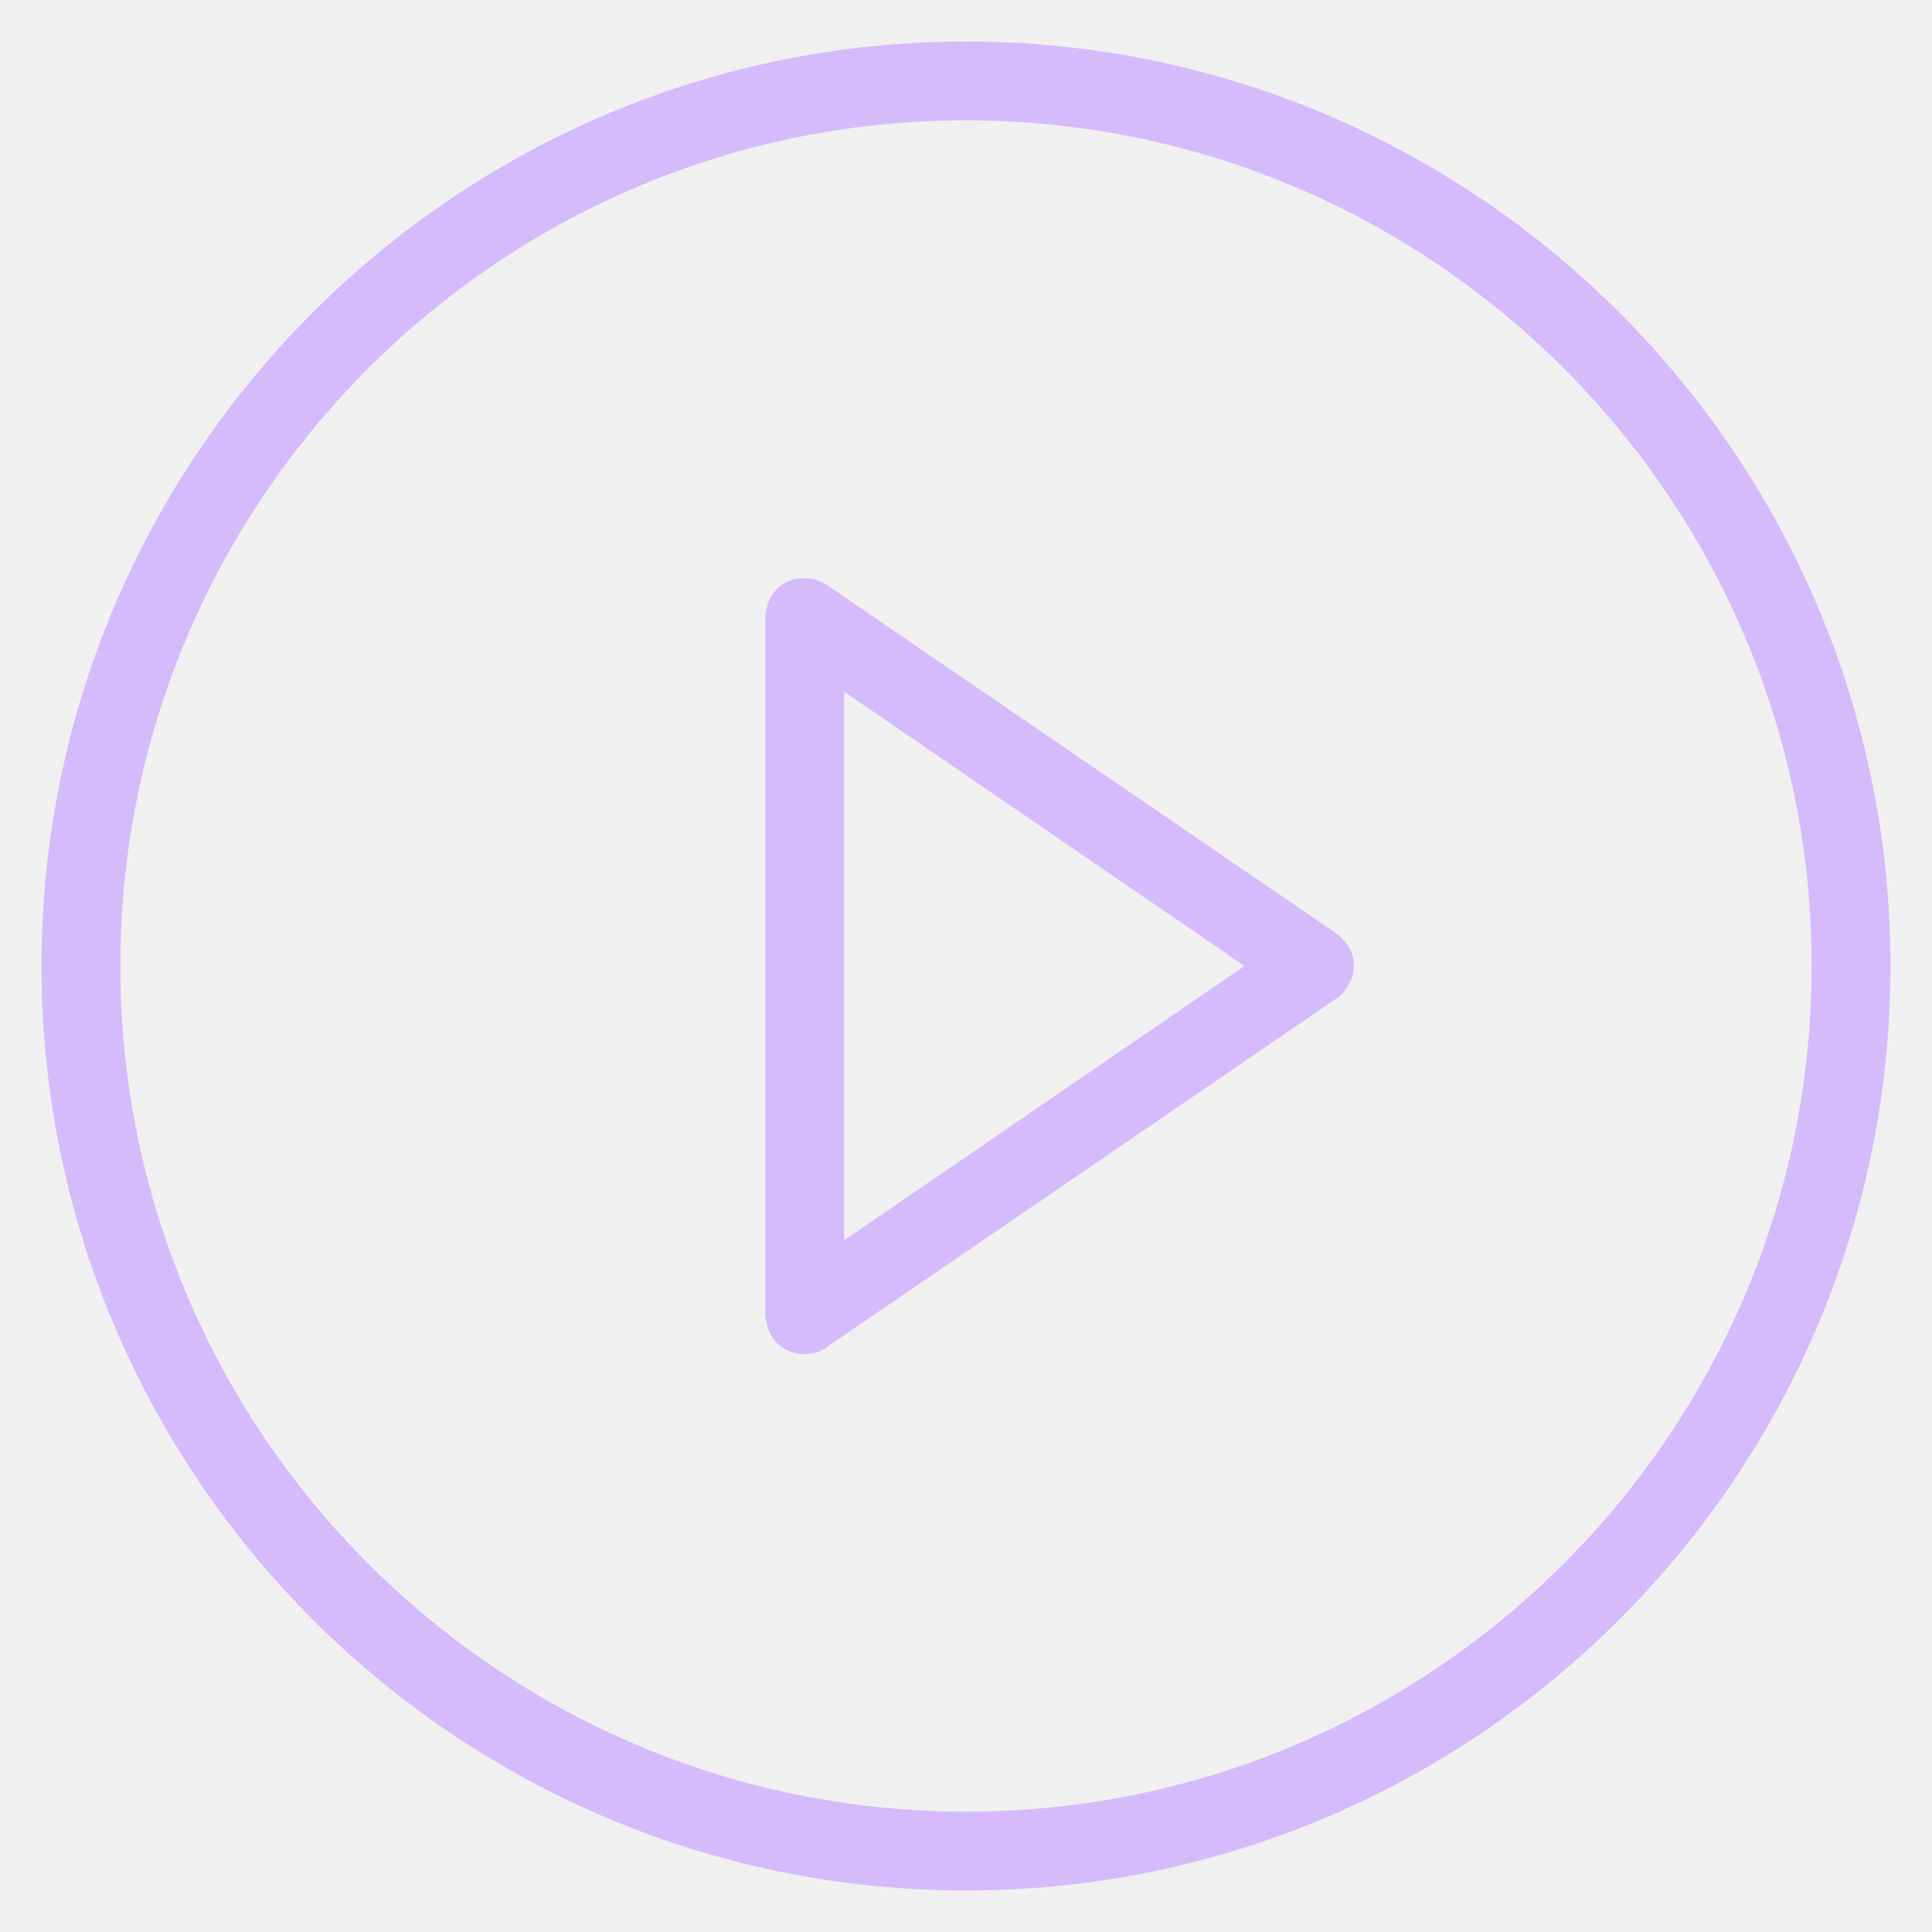
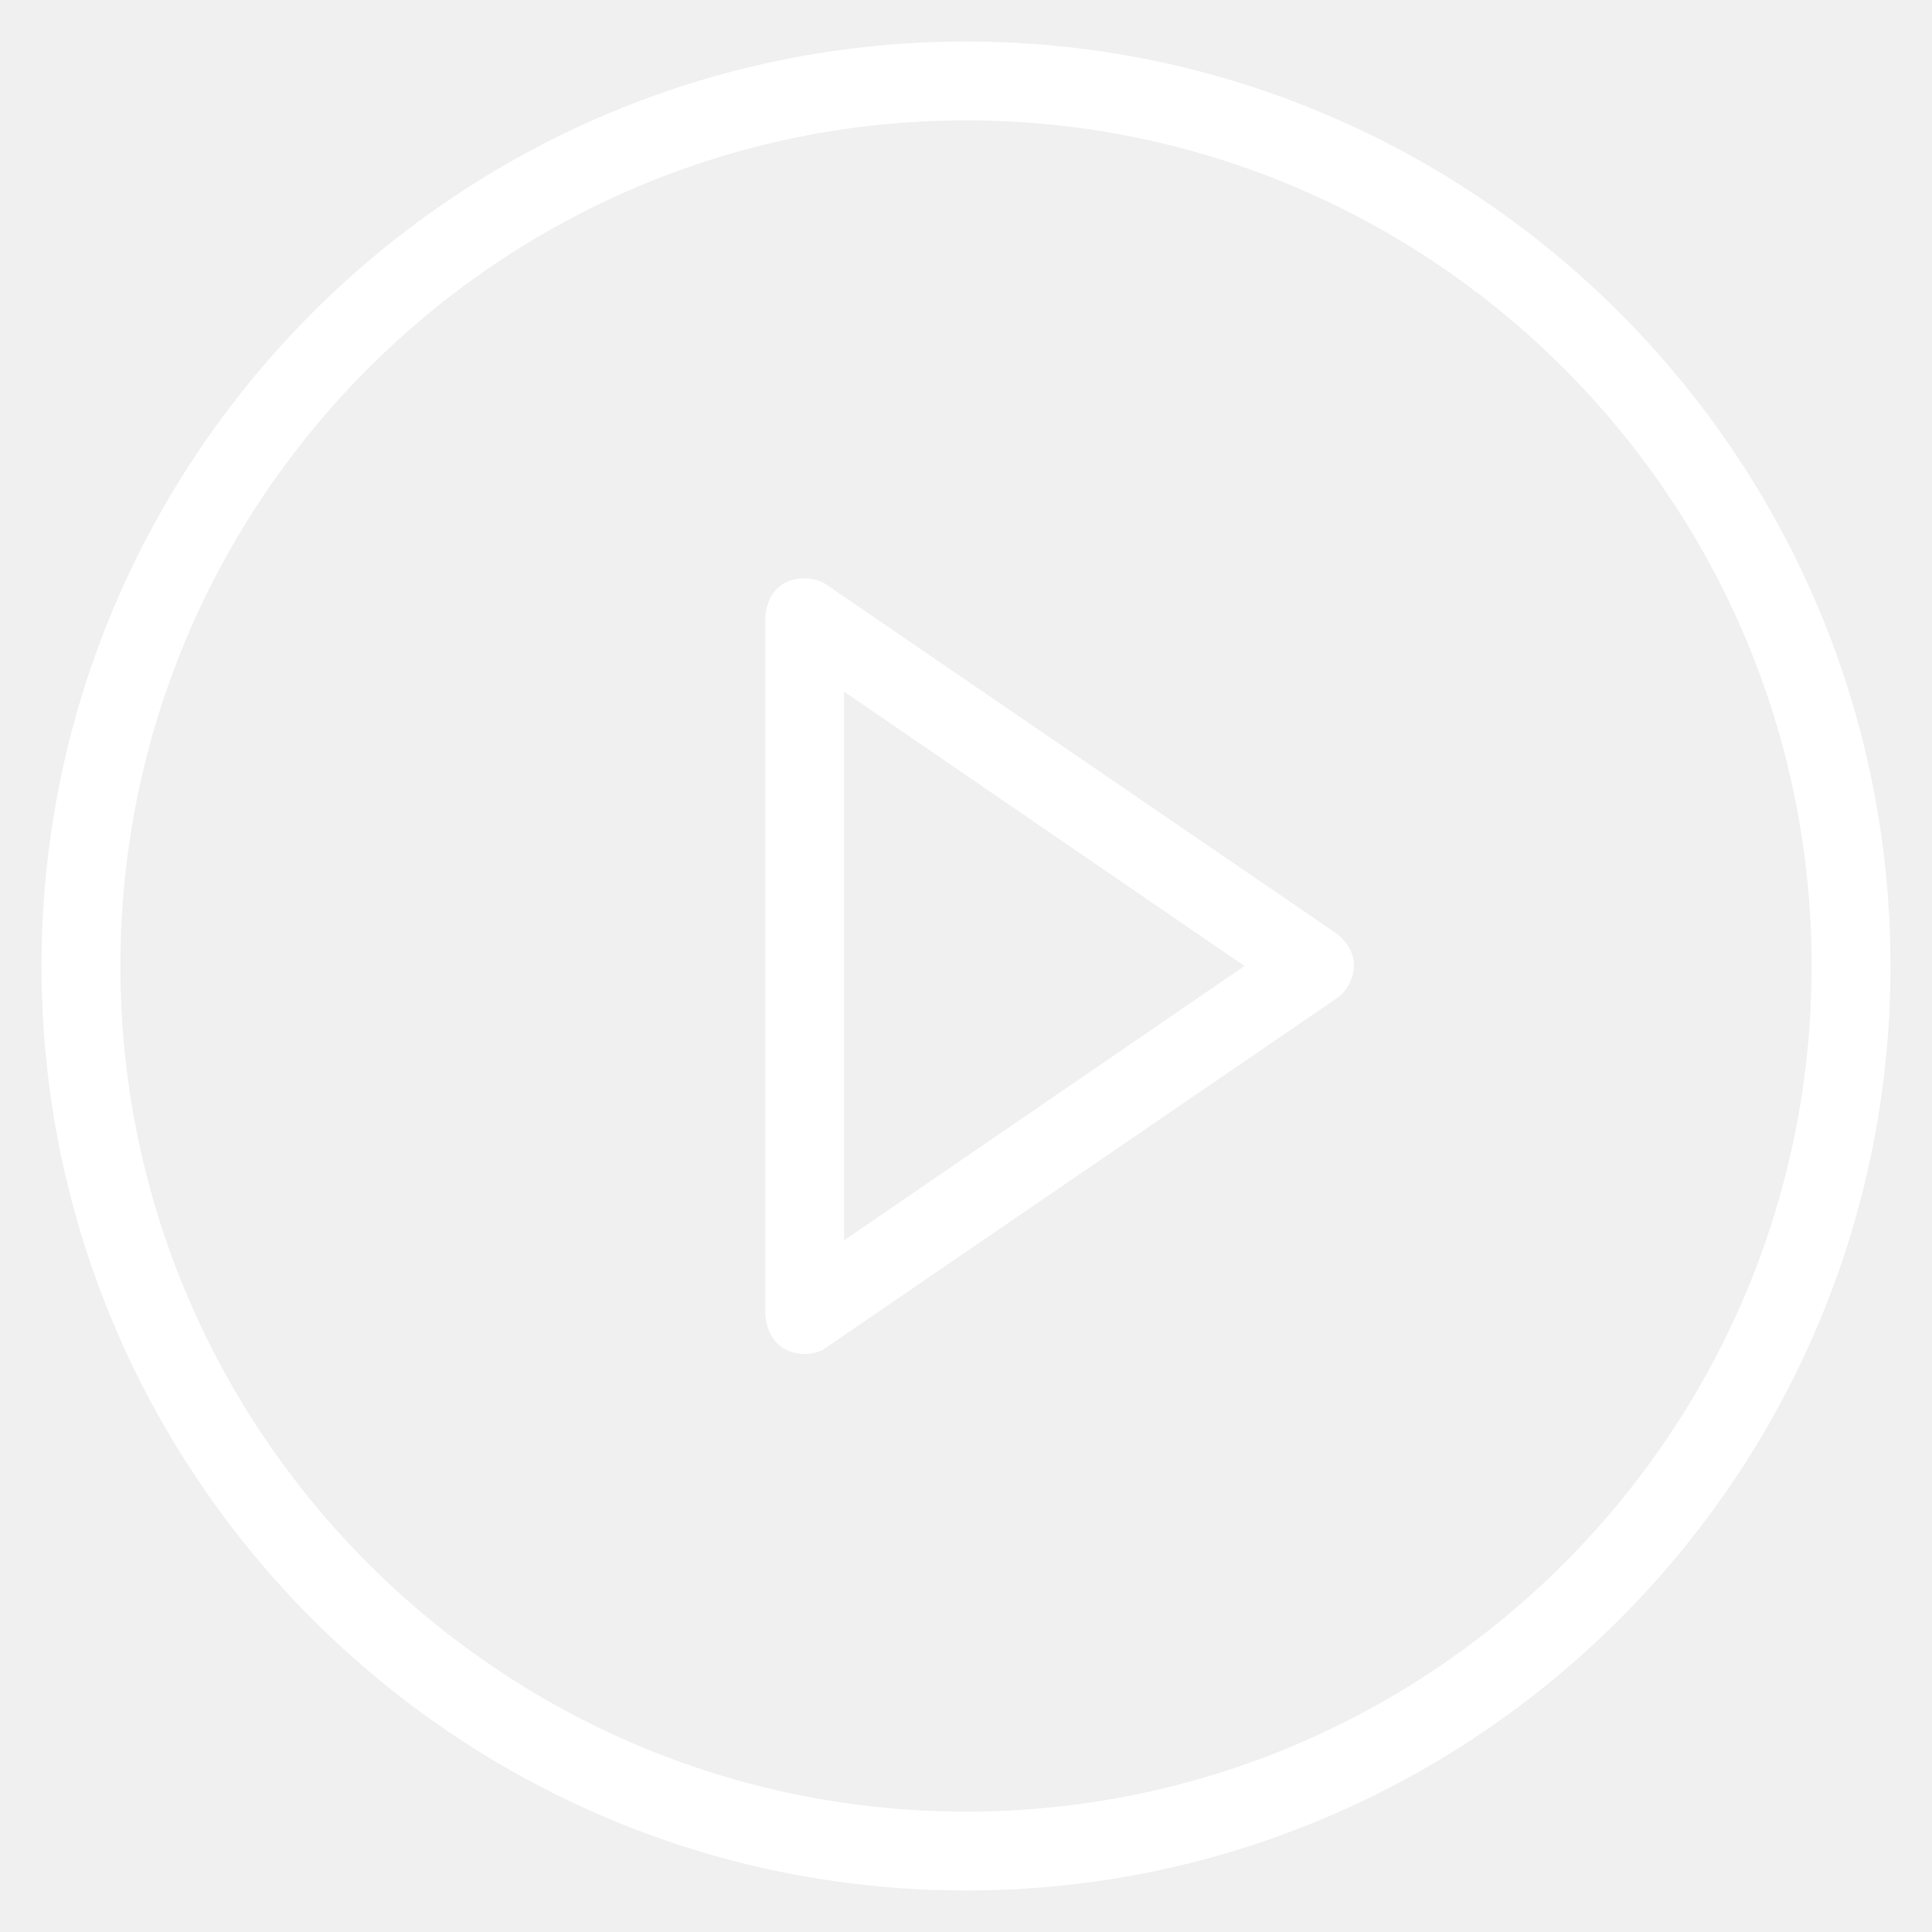
<svg xmlns="http://www.w3.org/2000/svg" version="1.1" viewBox="0 0 512 512" enable-background="new 0 0 512 512" width="512px" height="512px">
  <g>
    <g>
      <g fill="#231F20">
-         <path d="m354.2,247.4l-135.1-92.4c-4.2-3.1-15.4-3.1-16.3,8.6v184.8c1,11.7 12.4,11.9 16.3,8.6l135.1-92.4c3.5-2.1 8.3-10.7 0-17.2zm-130.5,81.3v-145.4l106.1,72.7-106.1,72.7z" data-original="#000000" class="active-path" data-old_color="#000000" fill="#D6BBFC" />
-         <path d="M256,11C120.9,11,11,120.9,11,256s109.9,245,245,245s245-109.9,245-245S391.1,11,256,11z M256,480.1    C132.4,480.1,31.9,379.6,31.9,256S132.4,31.9,256,31.9S480.1,132.4,480.1,256S379.6,480.1,256,480.1z" data-original="#000000" class="active-path" data-old_color="#000000" fill="#D6BBFC" />
+         <path d="m354.2,247.4l-135.1-92.4c-4.2-3.1-15.4-3.1-16.3,8.6v184.8c1,11.7 12.4,11.9 16.3,8.6l135.1-92.4c3.5-2.1 8.3-10.7 0-17.2zm-130.5,81.3v-145.4l106.1,72.7-106.1,72.7z" data-original="#000000" class="active-path" data-old_color="#000000" fill="#FFF" />
+         <path d="M256,11C120.9,11,11,120.9,11,256s109.9,245,245,245s245-109.9,245-245S391.1,11,256,11z M256,480.1    C132.4,480.1,31.9,379.6,31.9,256S132.4,31.9,256,31.9S480.1,132.4,480.1,256S379.6,480.1,256,480.1z" data-original="#000000" class="active-path" data-old_color="#000000" fill="#FFF" />
      </g>
    </g>
  </g>
</svg>
